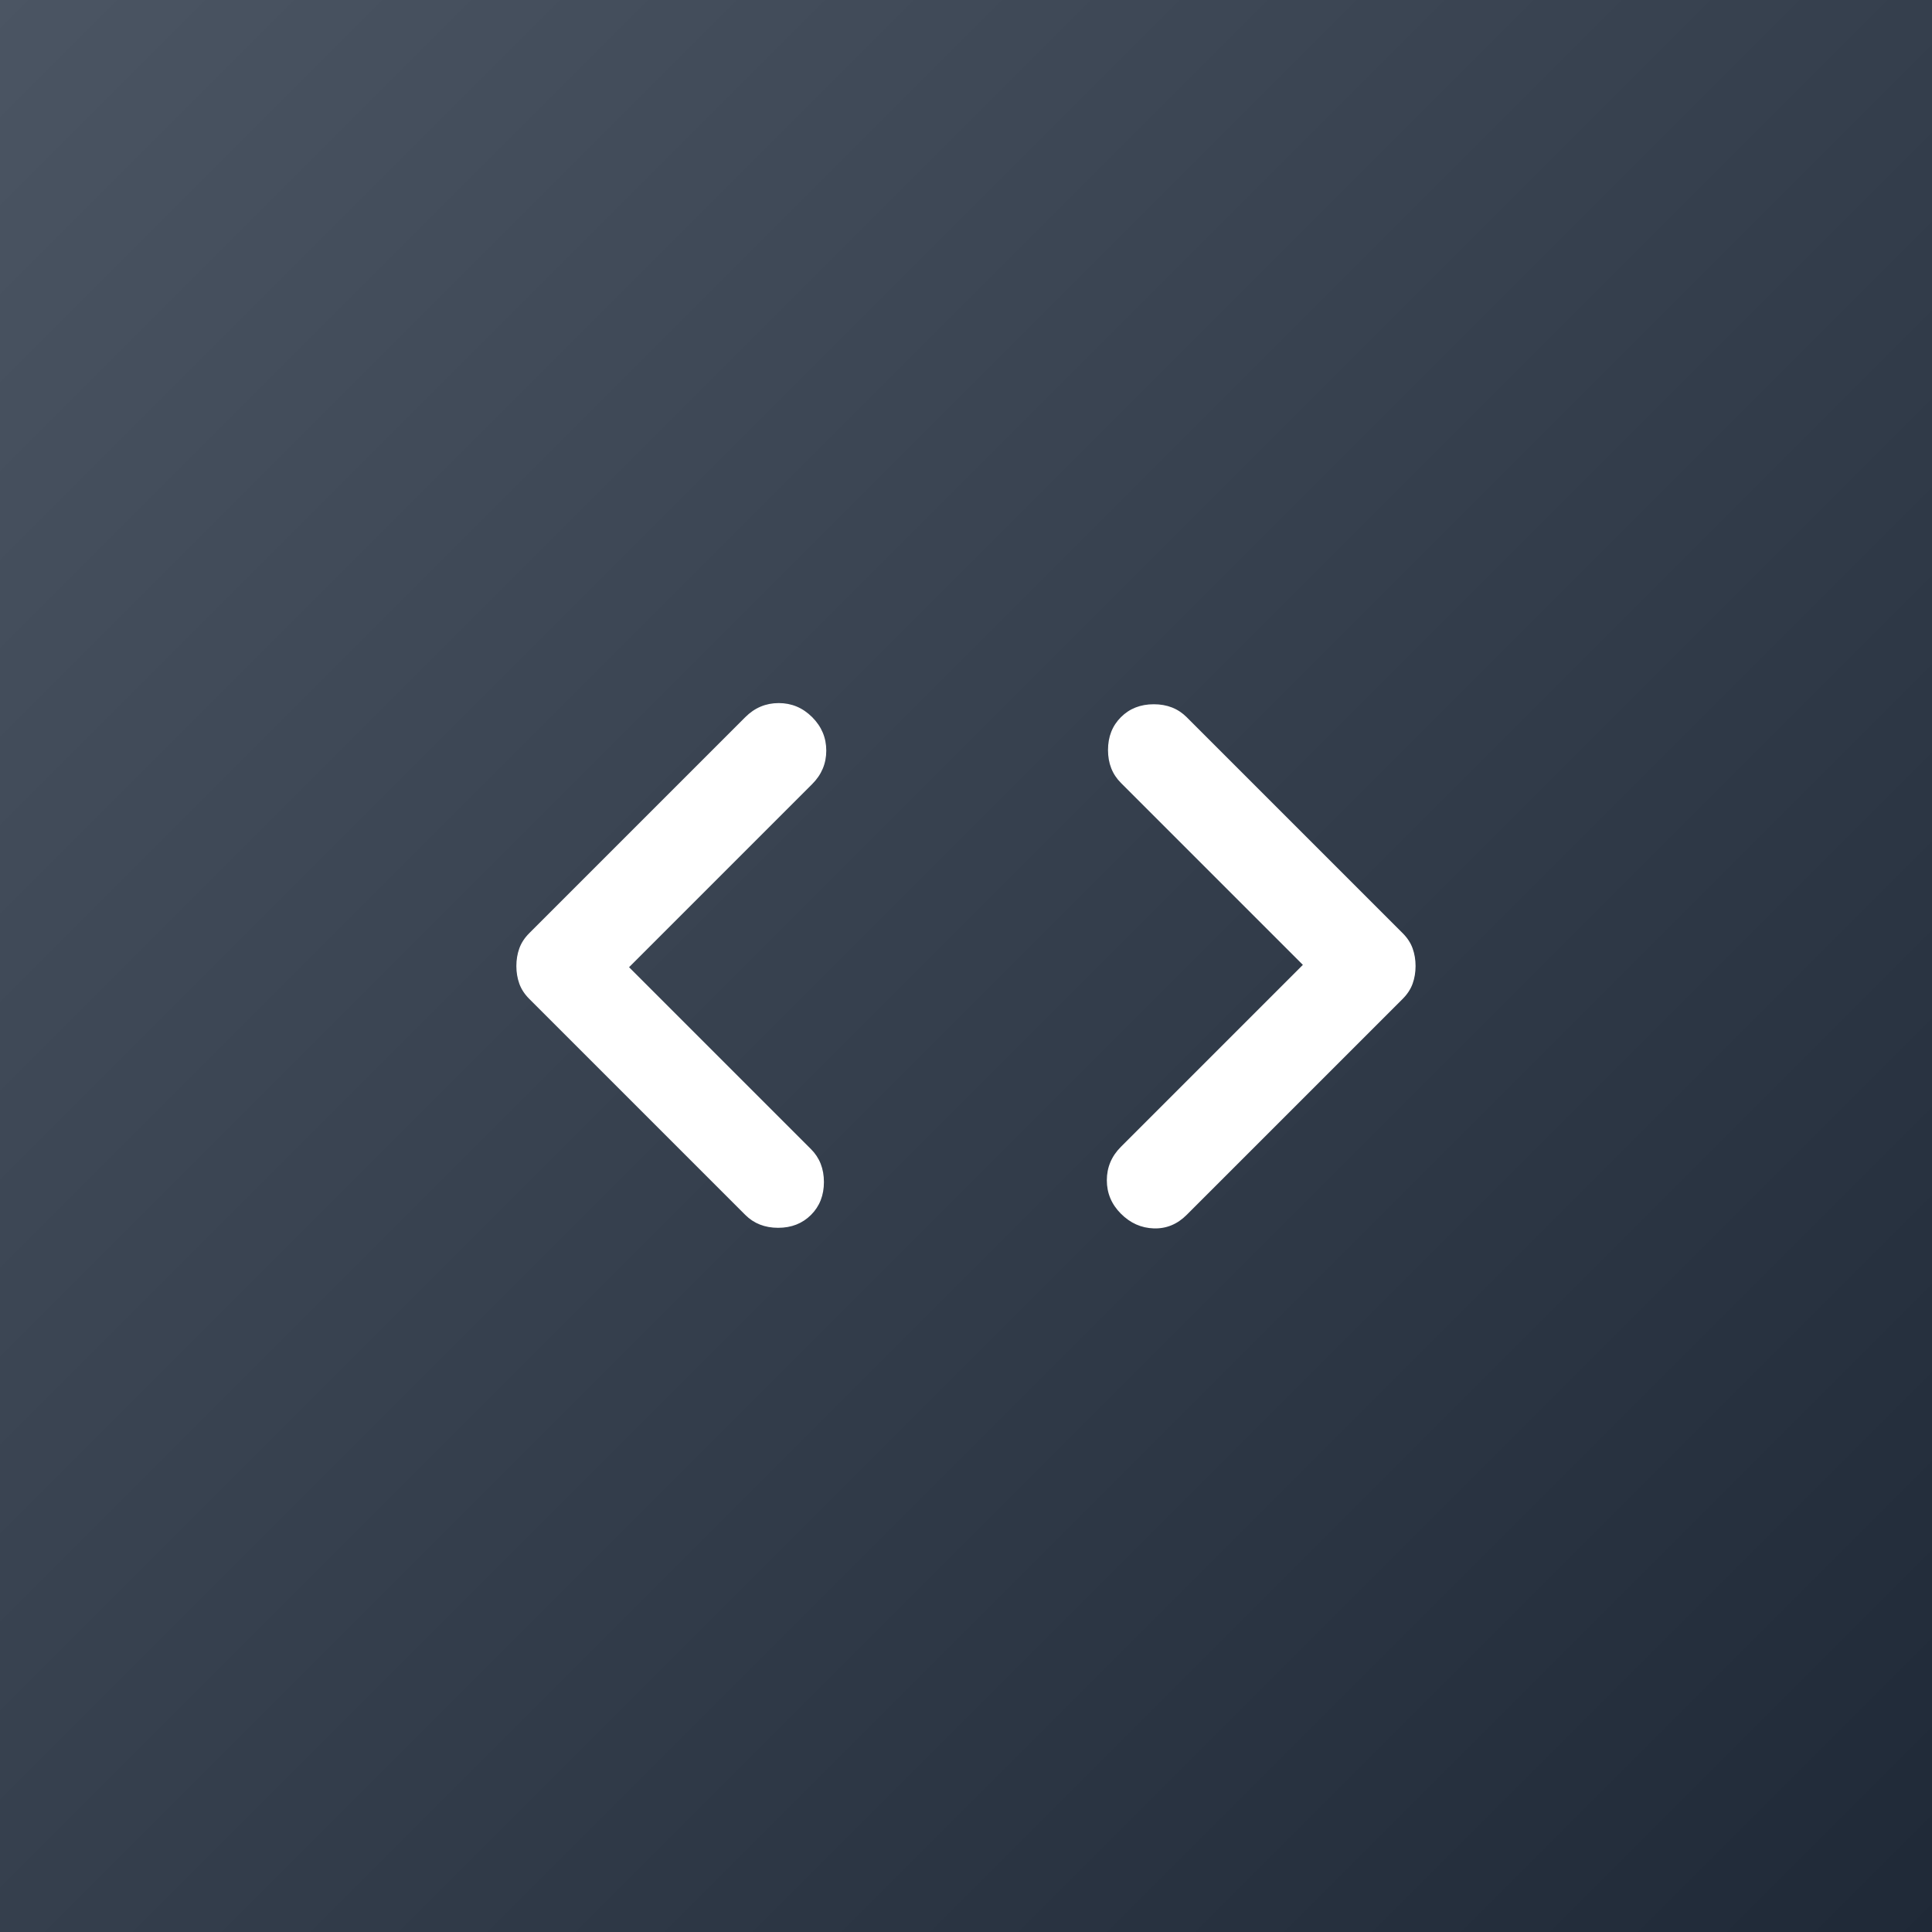
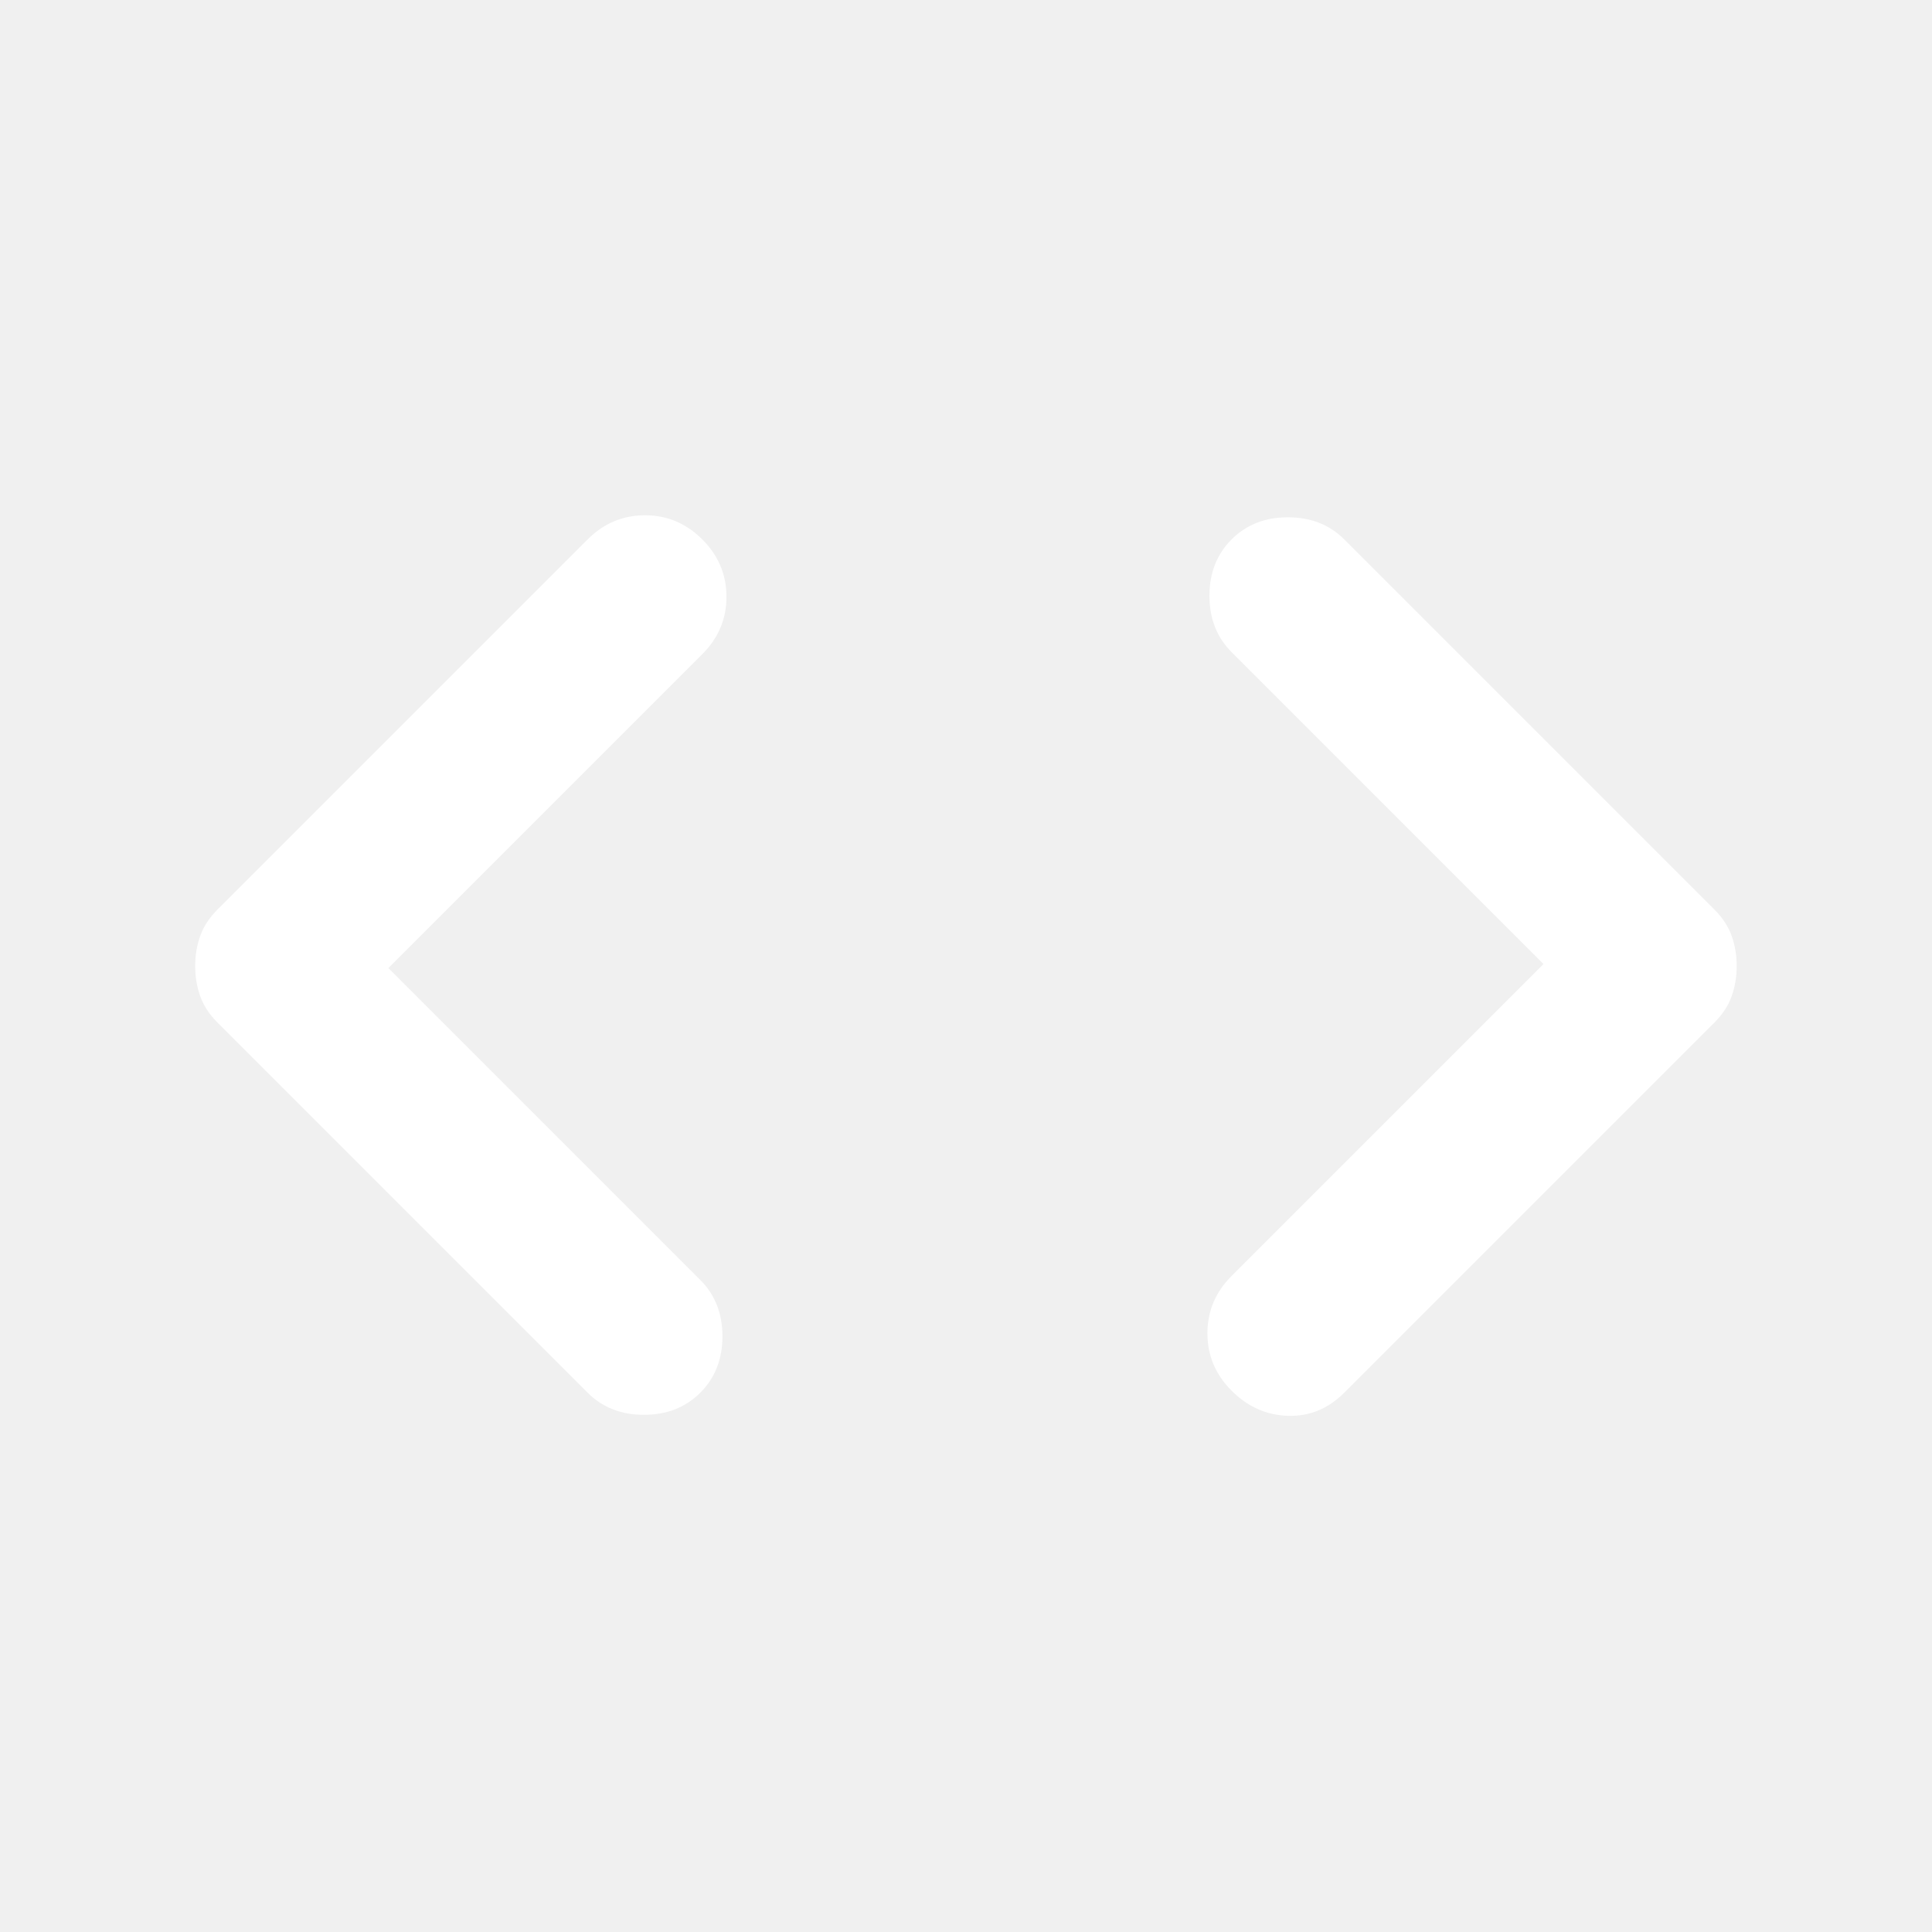
- <svg xmlns="http://www.w3.org/2000/svg" width="96" height="96" viewBox="0 0 96 96">
-   <defs>
-     <linearGradient id="g" x1="0%" y1="0%" x2="100%" y2="100%">
-       <stop offset="0" stop-color="#4B5563" />
-       <stop offset="1" stop-color="#1F2937" />
-     </linearGradient>
-   </defs>
-   <rect width="96" height="96" fill="url(#g)" />
+ <svg xmlns="http://www.w3.org/2000/svg" width="96" height="96" viewBox="20 20 56 56">
  <g transform="translate(20 76) scale(0.05833)" fill="#ffffff">
    <path d="m193-479 155 155q11 11 11 28t-11 28q-11 11-28 11t-28-11L108-452q-6-6-8.5-13T97-480q0-8 2.5-15t8.5-13l184-184q12-12 28.5-12t28.5 12q12 12 12 28.5T349-635L193-479Zm574-2L612-636q-11-11-11-28t11-28q11-11 28-11t28 11l184 184q6 6 8.5 13t2.5 15q0 8-2.5 15t-8.5 13L668-268q-12 12-28 11.5T612-269q-12-12-12-28.5t12-28.5l155-155Z" />
  </g>
</svg>
